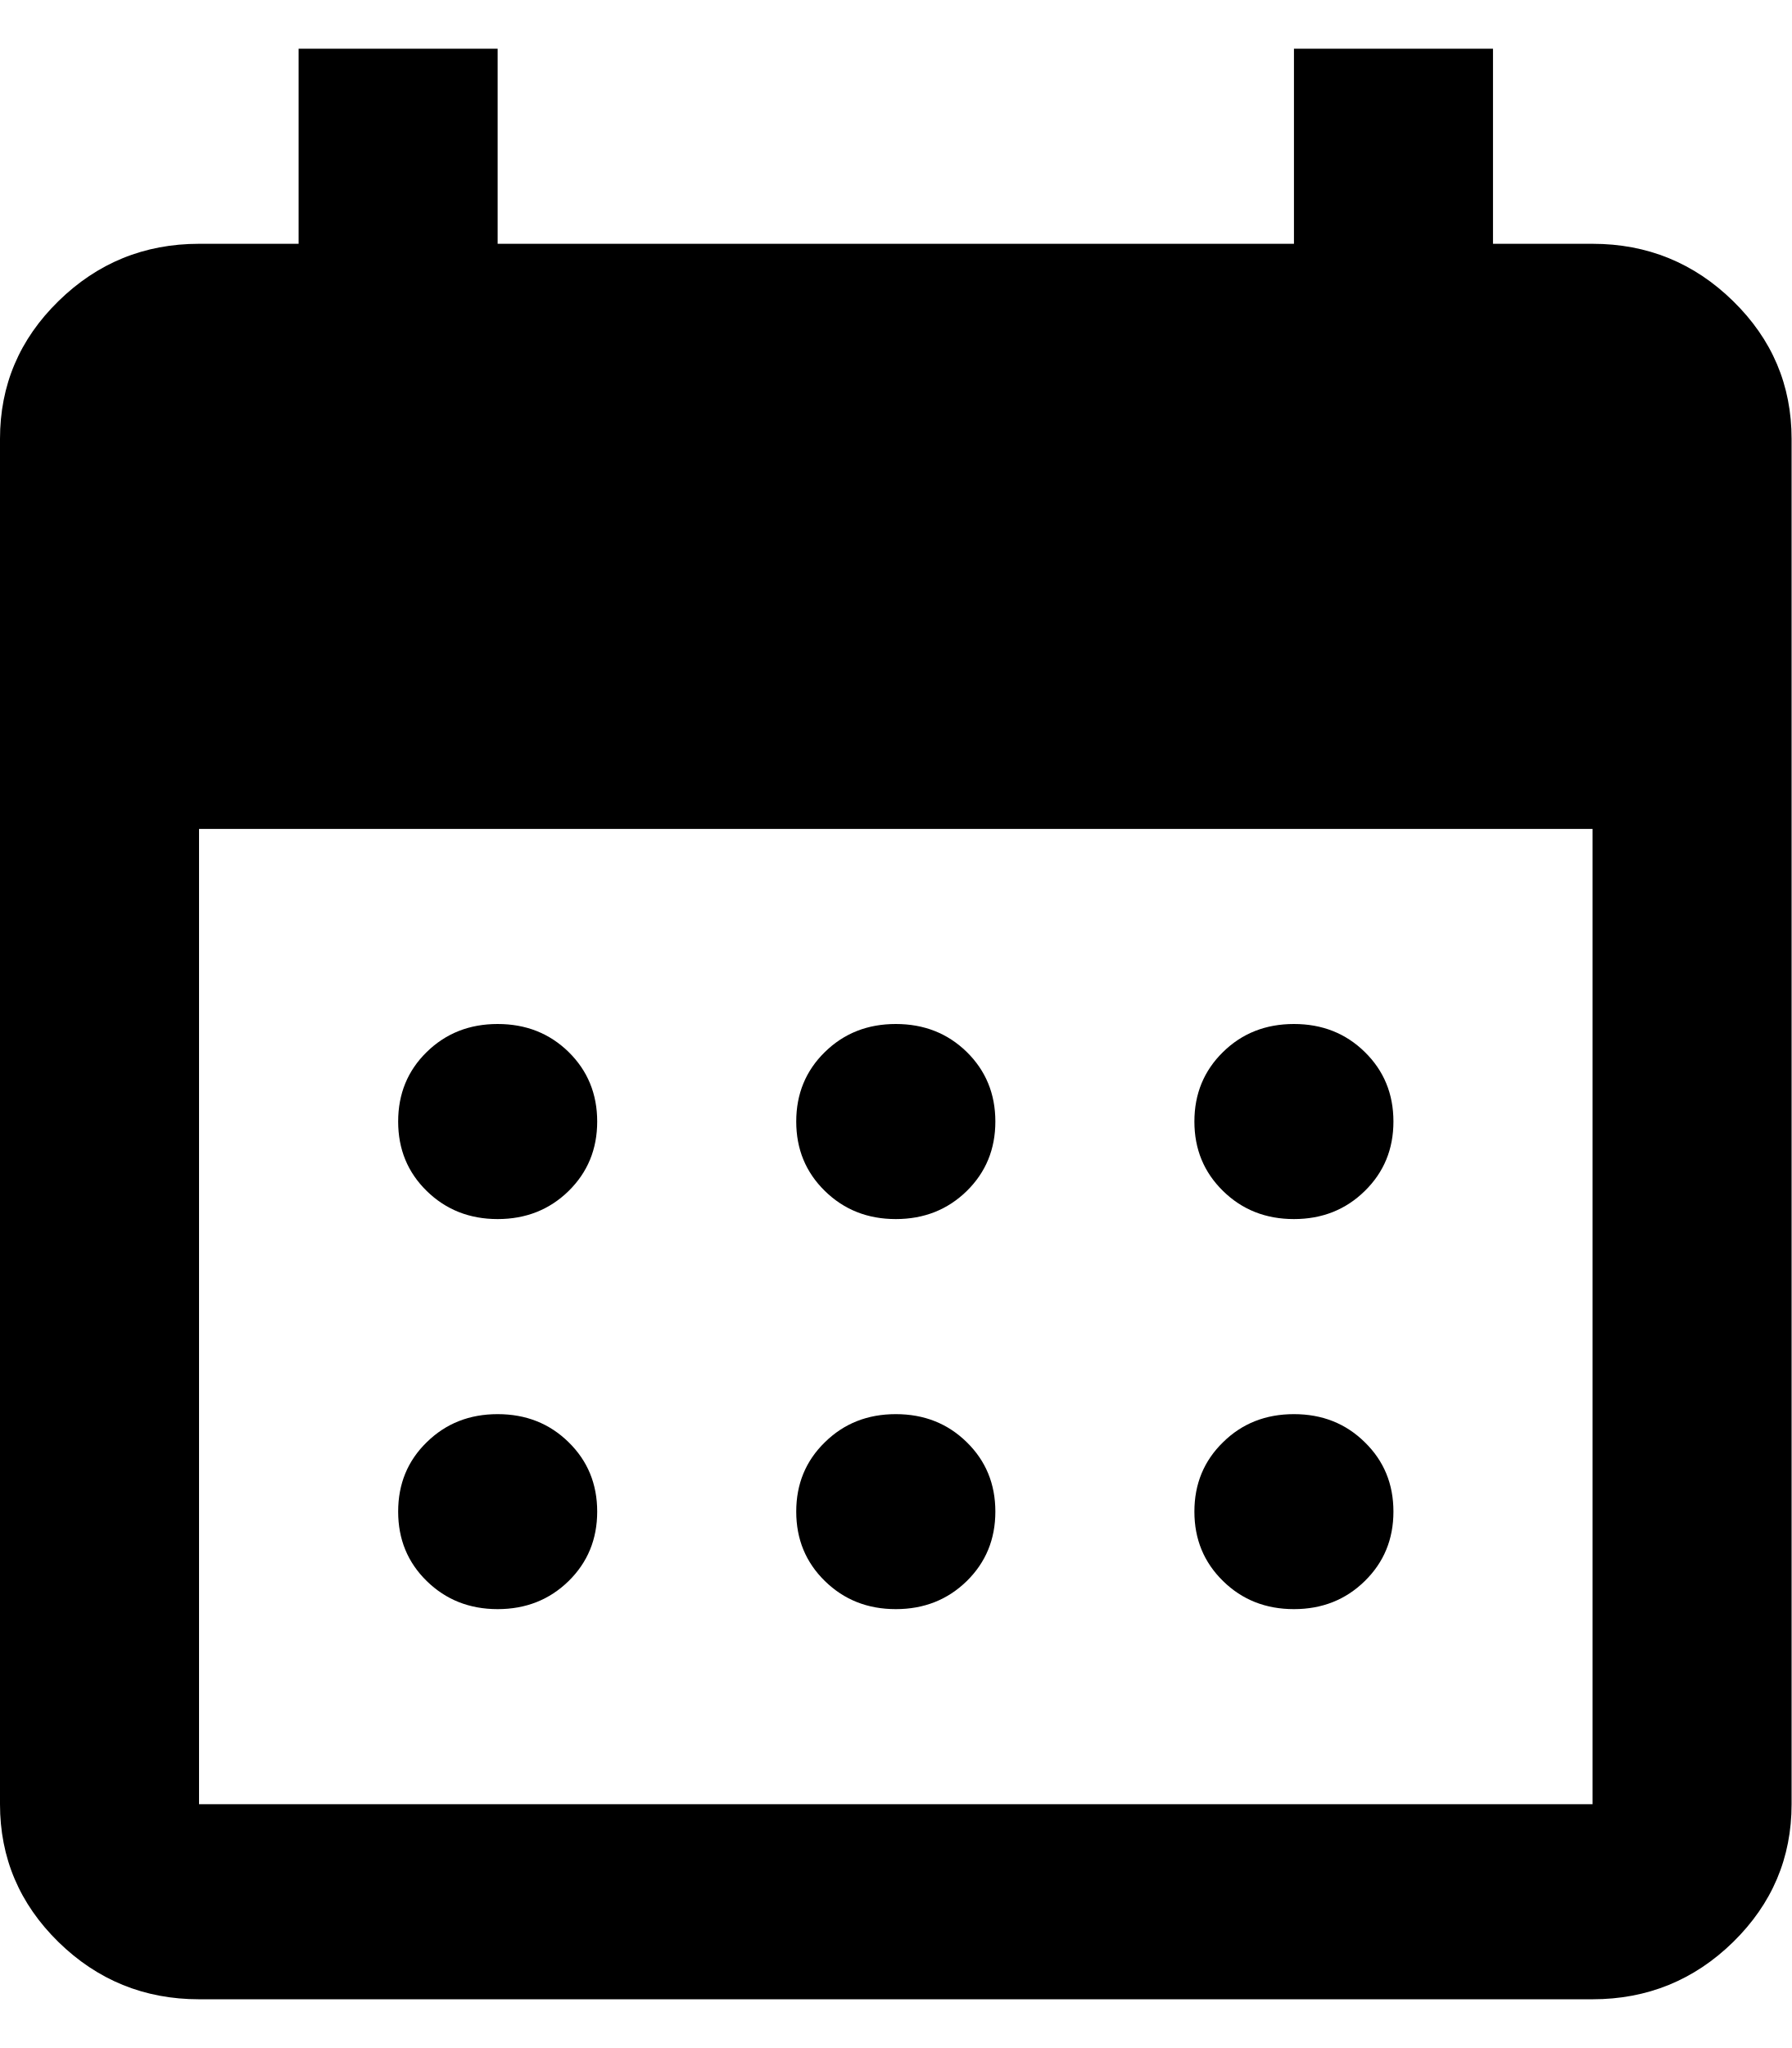
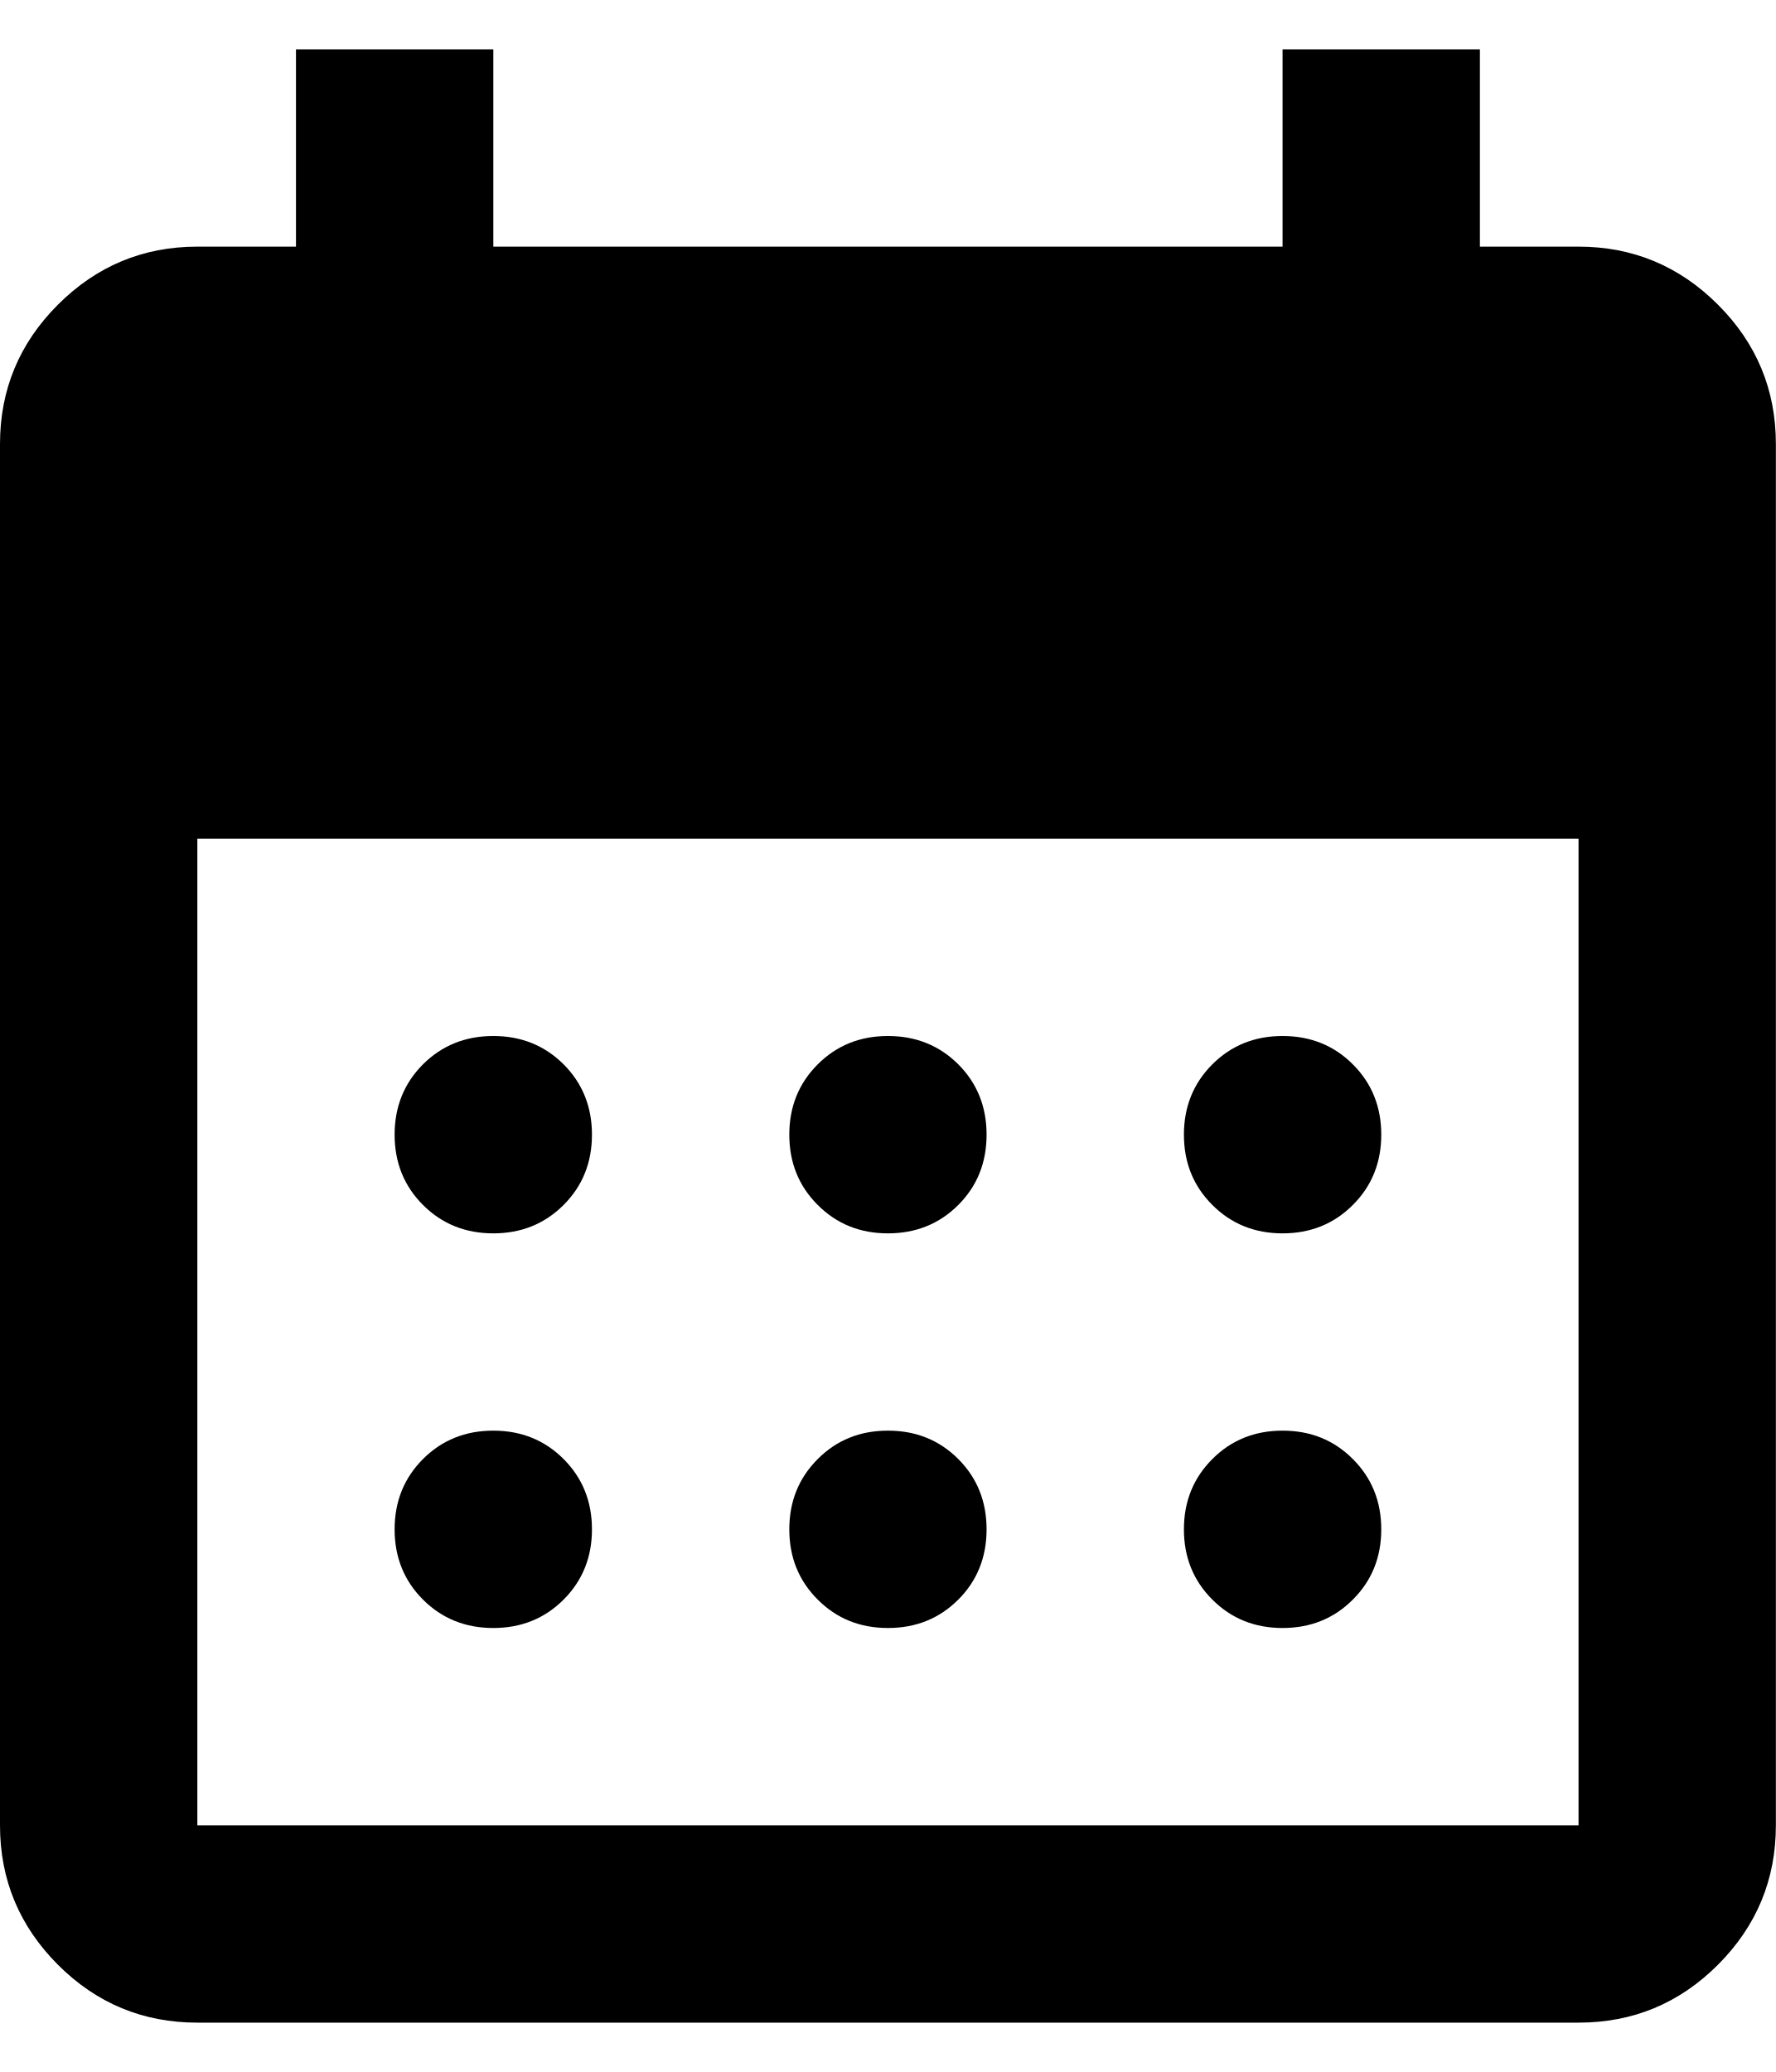
- <svg xmlns="http://www.w3.org/2000/svg" width="21" height="24" viewBox="0 0 21 24" fill="none">
-   <path d="M10.5 14.286C10.169 14.286 9.893 14.176 9.669 13.957C9.445 13.738 9.333 13.467 9.333 13.143C9.333 12.819 9.445 12.547 9.669 12.328C9.893 12.109 10.169 12 10.5 12C10.831 12 11.108 12.109 11.332 12.328C11.555 12.547 11.667 12.819 11.667 13.143C11.667 13.467 11.555 13.738 11.332 13.957C11.108 14.176 10.831 14.286 10.5 14.286ZM5.833 14.286C5.503 14.286 5.226 14.176 5.002 13.957C4.778 13.738 4.667 13.467 4.667 13.143C4.667 12.819 4.778 12.547 5.002 12.328C5.226 12.109 5.503 12 5.833 12C6.164 12 6.441 12.109 6.665 12.328C6.888 12.547 7 12.819 7 13.143C7 13.467 6.888 13.738 6.665 13.957C6.441 14.176 6.164 14.286 5.833 14.286ZM15.167 14.286C14.836 14.286 14.559 14.176 14.336 13.957C14.112 13.738 14 13.467 14 13.143C14 12.819 14.112 12.547 14.336 12.328C14.559 12.109 14.836 12 15.167 12C15.497 12 15.774 12.109 15.997 12.328C16.221 12.547 16.333 12.819 16.333 13.143C16.333 13.467 16.221 13.738 15.997 13.957C15.774 14.176 15.497 14.286 15.167 14.286ZM10.5 18.857C10.169 18.857 9.893 18.747 9.669 18.528C9.445 18.309 9.333 18.038 9.333 17.714C9.333 17.39 9.445 17.119 9.669 16.901C9.893 16.681 10.169 16.572 10.5 16.572C10.831 16.572 11.108 16.681 11.332 16.901C11.555 17.119 11.667 17.39 11.667 17.714C11.667 18.038 11.555 18.309 11.332 18.528C11.108 18.747 10.831 18.857 10.5 18.857ZM5.833 18.857C5.503 18.857 5.226 18.747 5.002 18.528C4.778 18.309 4.667 18.038 4.667 17.714C4.667 17.39 4.778 17.119 5.002 16.901C5.226 16.681 5.503 16.572 5.833 16.572C6.164 16.572 6.441 16.681 6.665 16.901C6.888 17.119 7 17.39 7 17.714C7 18.038 6.888 18.309 6.665 18.528C6.441 18.747 6.164 18.857 5.833 18.857ZM15.167 18.857C14.836 18.857 14.559 18.747 14.336 18.528C14.112 18.309 14 18.038 14 17.714C14 17.39 14.112 17.119 14.336 16.901C14.559 16.681 14.836 16.572 15.167 16.572C15.497 16.572 15.774 16.681 15.997 16.901C16.221 17.119 16.333 17.39 16.333 17.714C16.333 18.038 16.221 18.309 15.997 18.528C15.774 18.747 15.497 18.857 15.167 18.857ZM2.333 23.429C1.692 23.429 1.142 23.205 0.685 22.758C0.228 22.31 0 21.771 0 21.143V5.143C0 4.514 0.228 3.976 0.685 3.529C1.142 3.081 1.692 2.857 2.333 2.857H3.5V0.571H5.833V2.857H15.167V0.571H17.5V2.857H18.667C19.308 2.857 19.858 3.081 20.315 3.529C20.772 3.976 21 4.514 21 5.143V21.143C21 21.771 20.772 22.31 20.315 22.758C19.858 23.205 19.308 23.429 18.667 23.429H2.333ZM2.333 21.143H18.667V9.714H2.333V21.143Z" fill="currentColor" />
+ <svg xmlns="http://www.w3.org/2000/svg" width="24" height="28" viewBox="0 0 24 28" fill="none">
+   <path d="M12 16.667C11.622 16.667 11.306 16.539 11.051 16.283C10.795 16.028 10.667 15.711 10.667 15.333C10.667 14.956 10.795 14.639 11.051 14.383C11.306 14.128 11.622 14 12 14C12.378 14 12.695 14.128 12.951 14.383C13.206 14.639 13.333 14.956 13.333 15.333C13.333 15.711 13.206 16.028 12.951 16.283C12.695 16.539 12.378 16.667 12 16.667ZM6.667 16.667C6.289 16.667 5.972 16.539 5.716 16.283C5.461 16.028 5.333 15.711 5.333 15.333C5.333 14.956 5.461 14.639 5.716 14.383C5.972 14.128 6.289 14 6.667 14C7.044 14 7.361 14.128 7.617 14.383C7.872 14.639 8 14.956 8 15.333C8 15.711 7.872 16.028 7.617 16.283C7.361 16.539 7.044 16.667 6.667 16.667ZM17.333 16.667C16.956 16.667 16.639 16.539 16.384 16.283C16.128 16.028 16 15.711 16 15.333C16 14.956 16.128 14.639 16.384 14.383C16.639 14.128 16.956 14 17.333 14C17.711 14 18.028 14.128 18.283 14.383C18.539 14.639 18.667 14.956 18.667 15.333C18.667 15.711 18.539 16.028 18.283 16.283C18.028 16.539 17.711 16.667 17.333 16.667ZM12 22C11.622 22 11.306 21.872 11.051 21.616C10.795 21.361 10.667 21.044 10.667 20.667C10.667 20.289 10.795 19.973 11.051 19.717C11.306 19.461 11.622 19.333 12 19.333C12.378 19.333 12.695 19.461 12.951 19.717C13.206 19.973 13.333 20.289 13.333 20.667C13.333 21.044 13.206 21.361 12.951 21.616C12.695 21.872 12.378 22 12 22ZM6.667 22C6.289 22 5.972 21.872 5.716 21.616C5.461 21.361 5.333 21.044 5.333 20.667C5.333 20.289 5.461 19.973 5.716 19.717C5.972 19.461 6.289 19.333 6.667 19.333C7.044 19.333 7.361 19.461 7.617 19.717C7.872 19.973 8 20.289 8 20.667C8 21.044 7.872 21.361 7.617 21.616C7.361 21.872 7.044 22 6.667 22ZM17.333 22C16.956 22 16.639 21.872 16.384 21.616C16.128 21.361 16 21.044 16 20.667C16 20.289 16.128 19.973 16.384 19.717C16.639 19.461 16.956 19.333 17.333 19.333C17.711 19.333 18.028 19.461 18.283 19.717C18.539 19.973 18.667 20.289 18.667 20.667C18.667 21.044 18.539 21.361 18.283 21.616C18.028 21.872 17.711 22 17.333 22ZM2.667 27.333C1.933 27.333 1.305 27.073 0.783 26.551C0.261 26.028 0 25.4 0 24.667V6C0 5.267 0.261 4.639 0.783 4.117C1.305 3.595 1.933 3.333 2.667 3.333H4V0.667H6.667V3.333H17.333V0.667H20V3.333H21.333C22.067 3.333 22.695 3.595 23.217 4.117C23.739 4.639 24 5.267 24 6V24.667C24 25.4 23.739 26.028 23.217 26.551C22.695 27.073 22.067 27.333 21.333 27.333H2.667ZM2.667 24.667H21.333V11.333H2.667V24.667Z" fill="currentColor" />
</svg>
